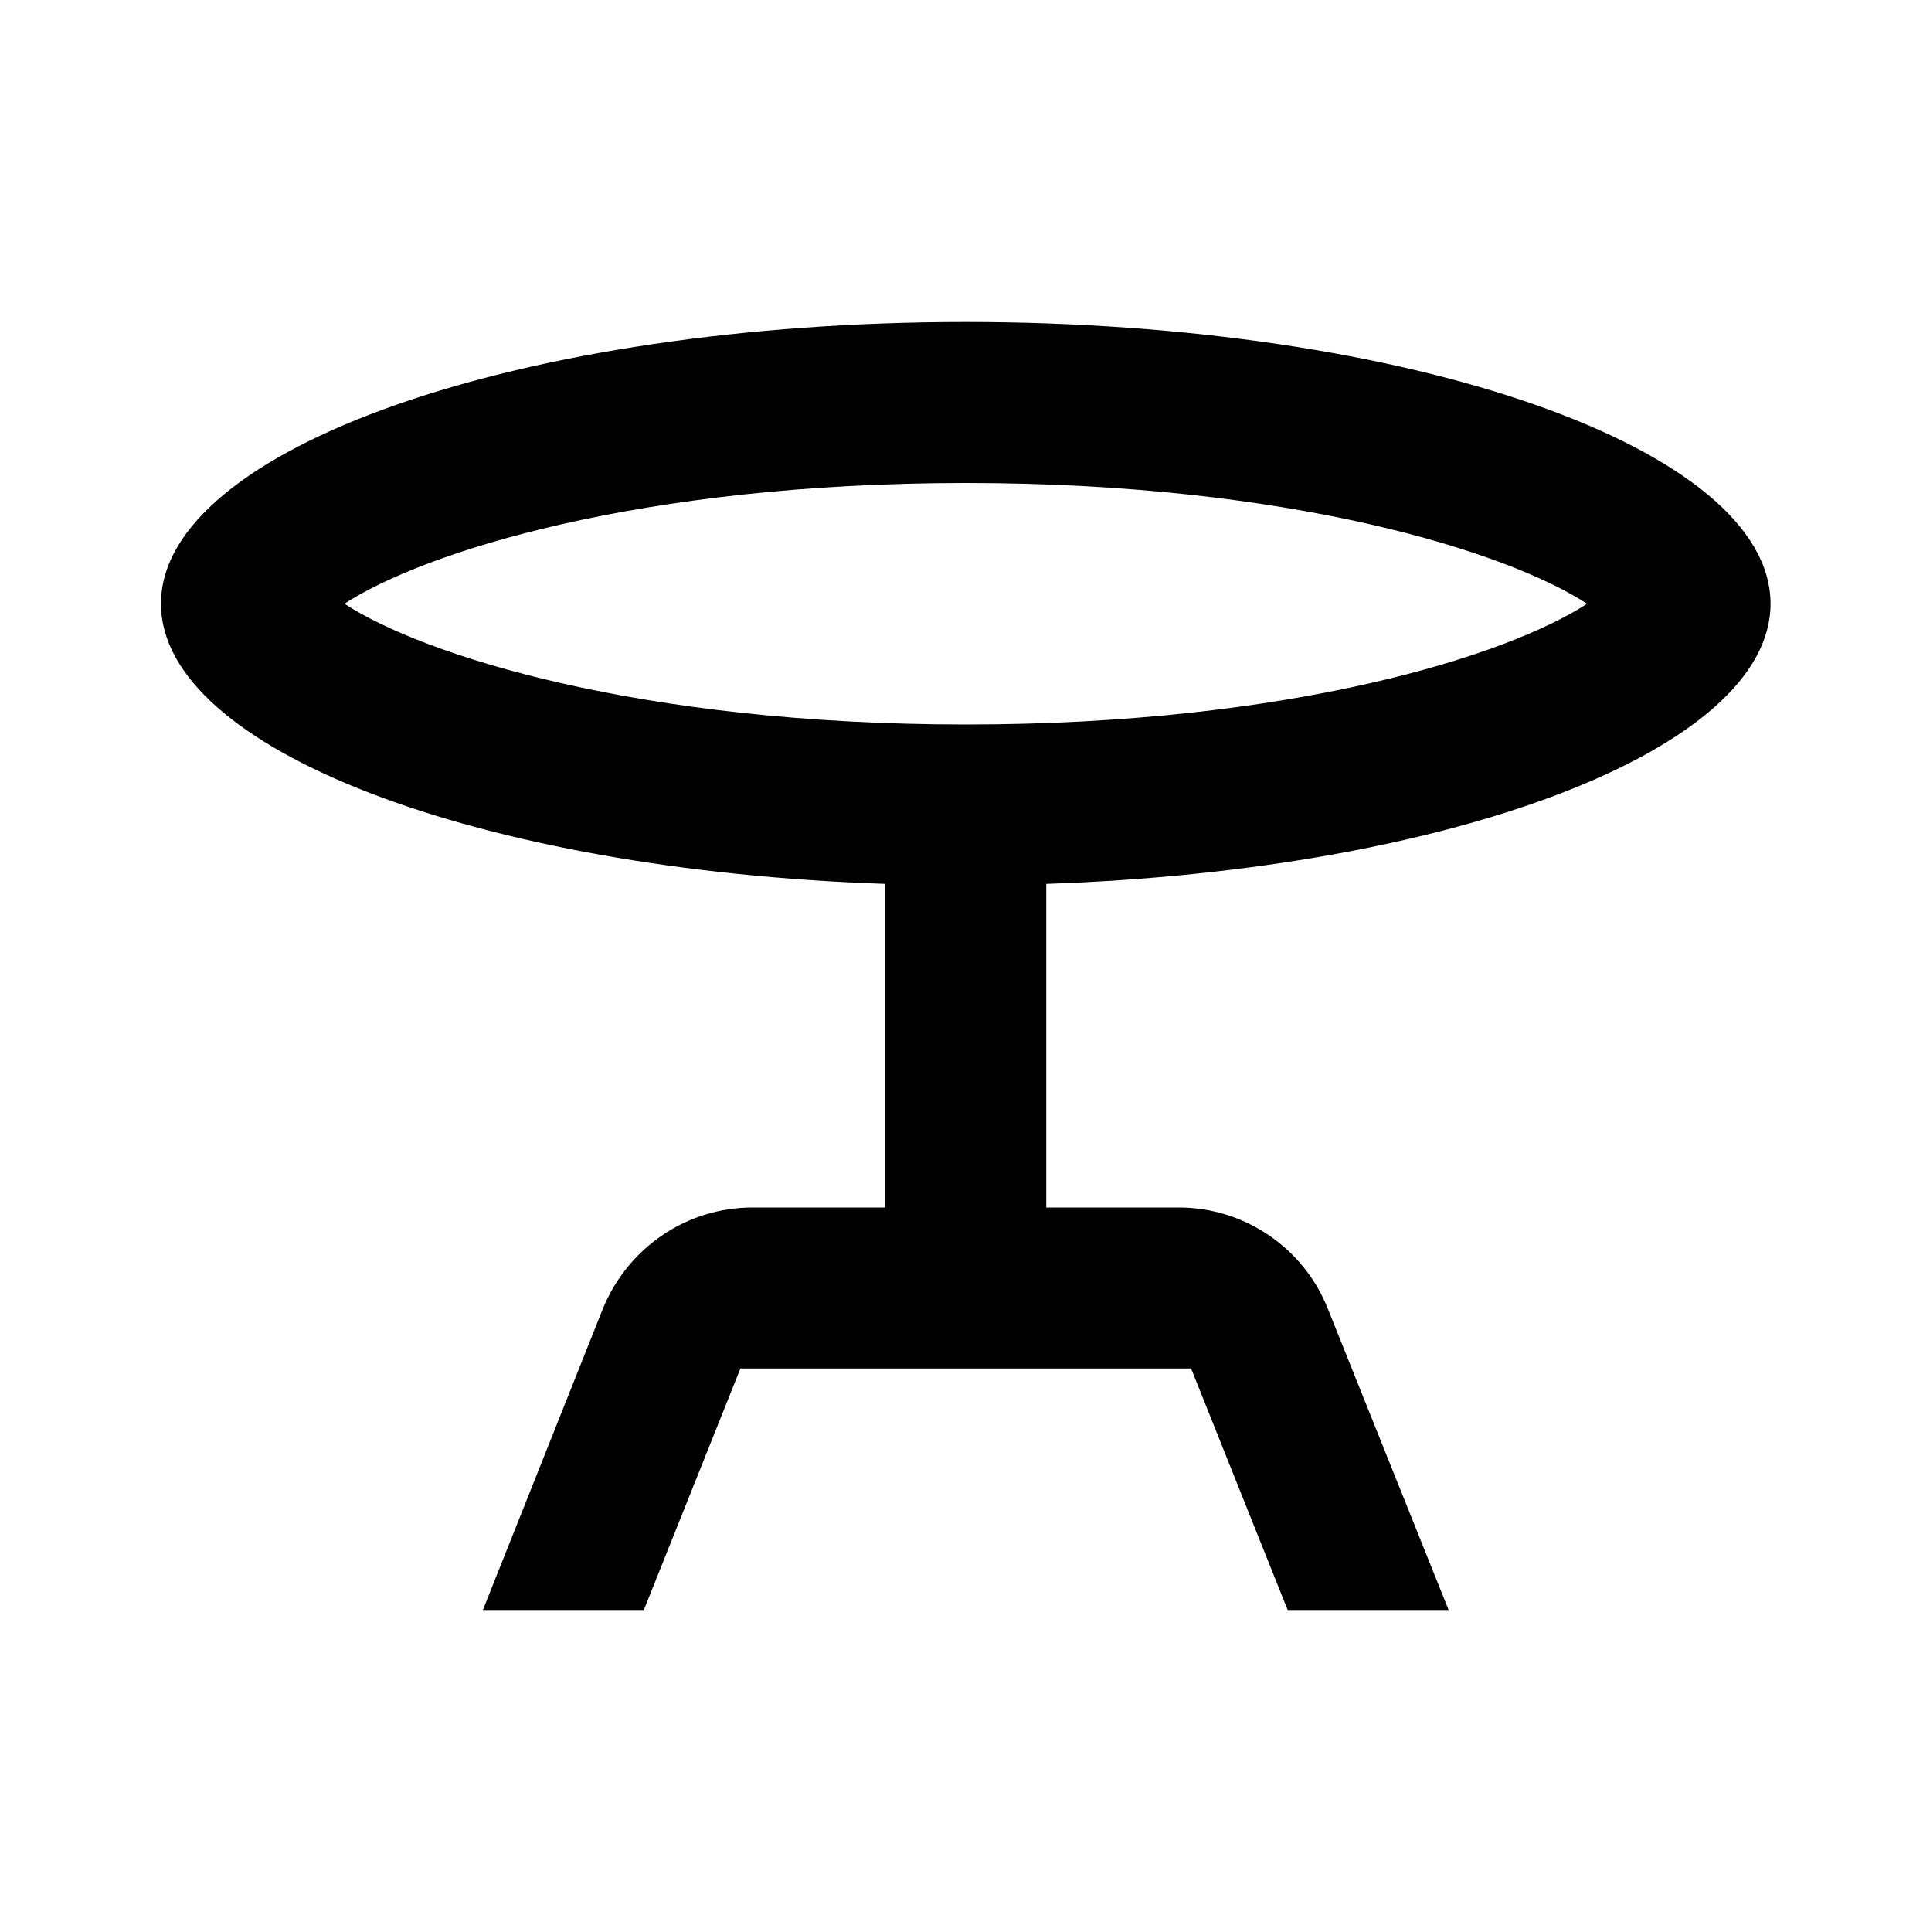
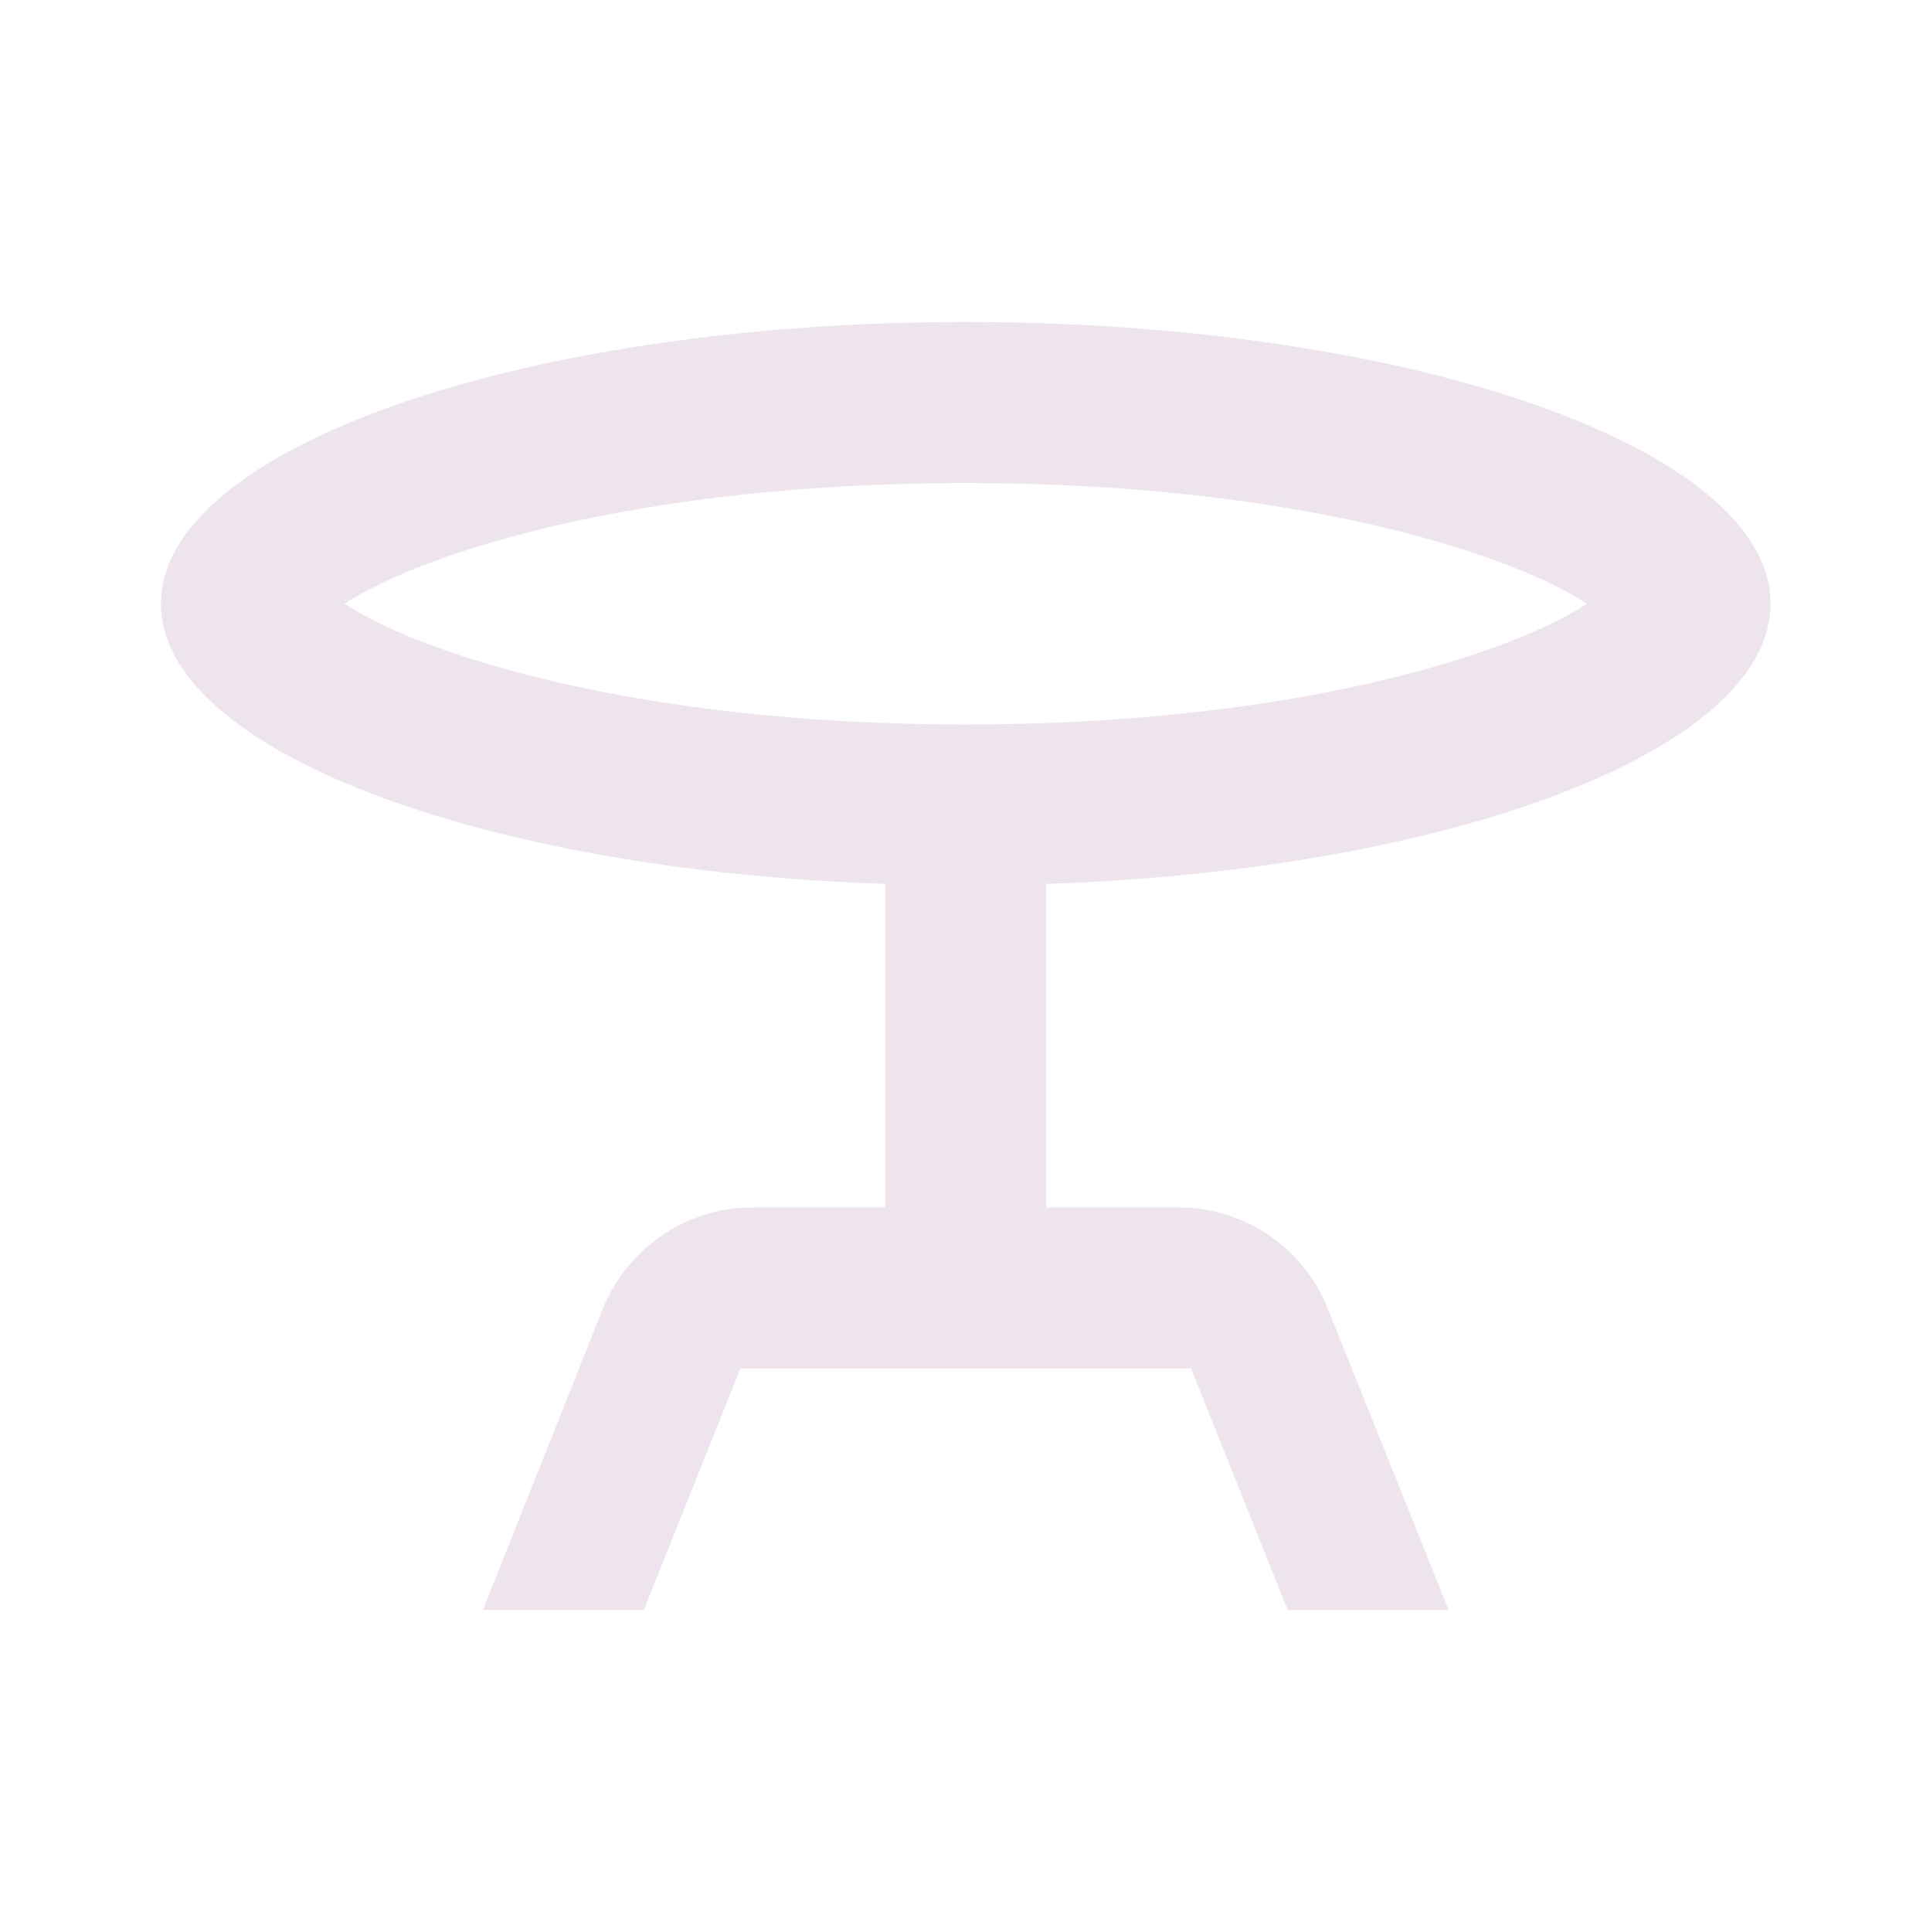
<svg xmlns="http://www.w3.org/2000/svg" width="148" height="150" viewBox="0 0 148 150" fill="none">
-   <path d="M137.5 46.875C137.5 34.812 109.5 25 75 25C40.5 25 12.5 34.812 12.5 46.875C12.5 58.188 37.188 67.562 68.75 68.625V93.75H58.438C53.312 93.75 48.75 96.875 46.812 101.625L37.5 125H50L57.5 106.25H92.5L100 125H112.5L103.125 101.625C101.25 96.875 96.625 93.75 91.562 93.75H81.25V68.625C112.812 67.562 137.5 58.188 137.5 46.875ZM75 37.5C100.312 37.5 117.125 42.875 123.25 46.875C117.125 50.875 100.312 56.25 75 56.25C49.688 56.25 32.875 50.875 26.75 46.875C32.875 42.875 49.688 37.5 75 37.5Z" fill="black" />
+   <path d="M137.5 46.875C137.5 34.812 109.5 25 75 25C40.5 25 12.5 34.812 12.5 46.875C12.5 58.188 37.188 67.562 68.75 68.625V93.75H58.438C53.312 93.75 48.75 96.875 46.812 101.625L37.5 125H50L57.5 106.25H92.5L100 125H112.5L103.125 101.625C101.25 96.875 96.625 93.75 91.562 93.75H81.25V68.625C112.812 67.562 137.5 58.188 137.5 46.875ZM75 37.5C100.312 37.5 117.125 42.875 123.25 46.875C117.125 50.875 100.312 56.25 75 56.25C49.688 56.25 32.875 50.875 26.75 46.875C32.875 42.875 49.688 37.5 75 37.5Z" fill="#ede4ed" />
</svg>
